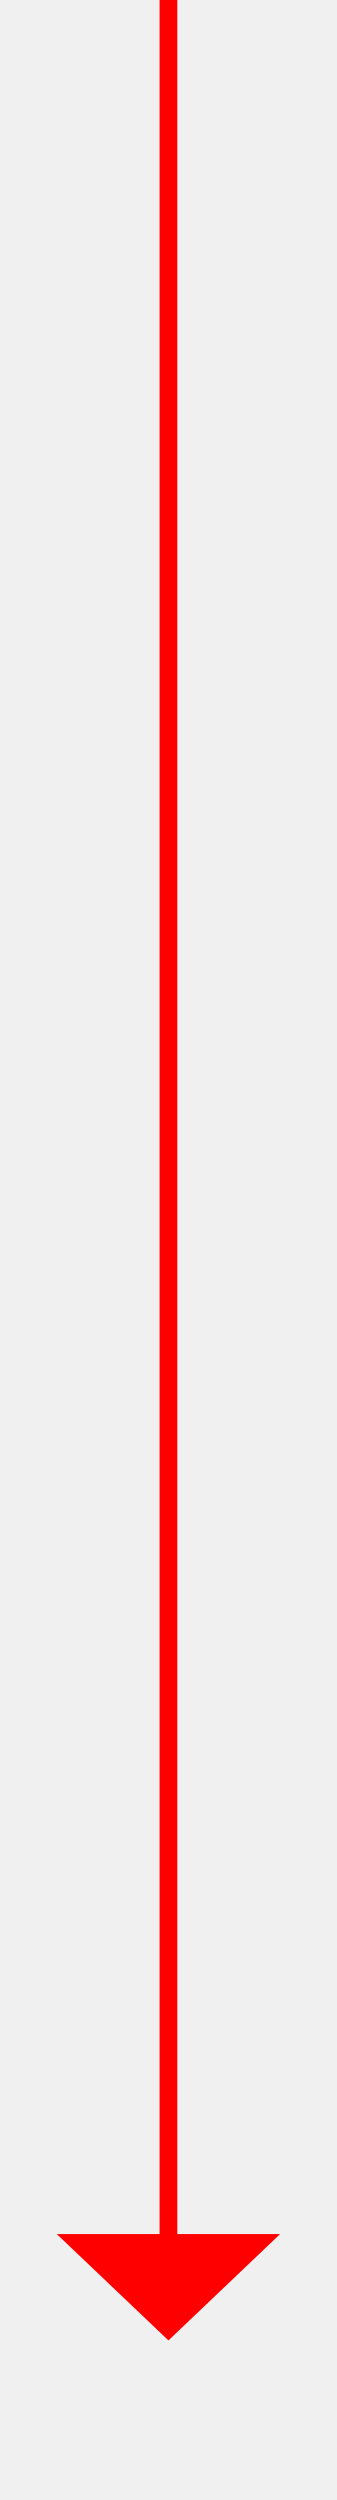
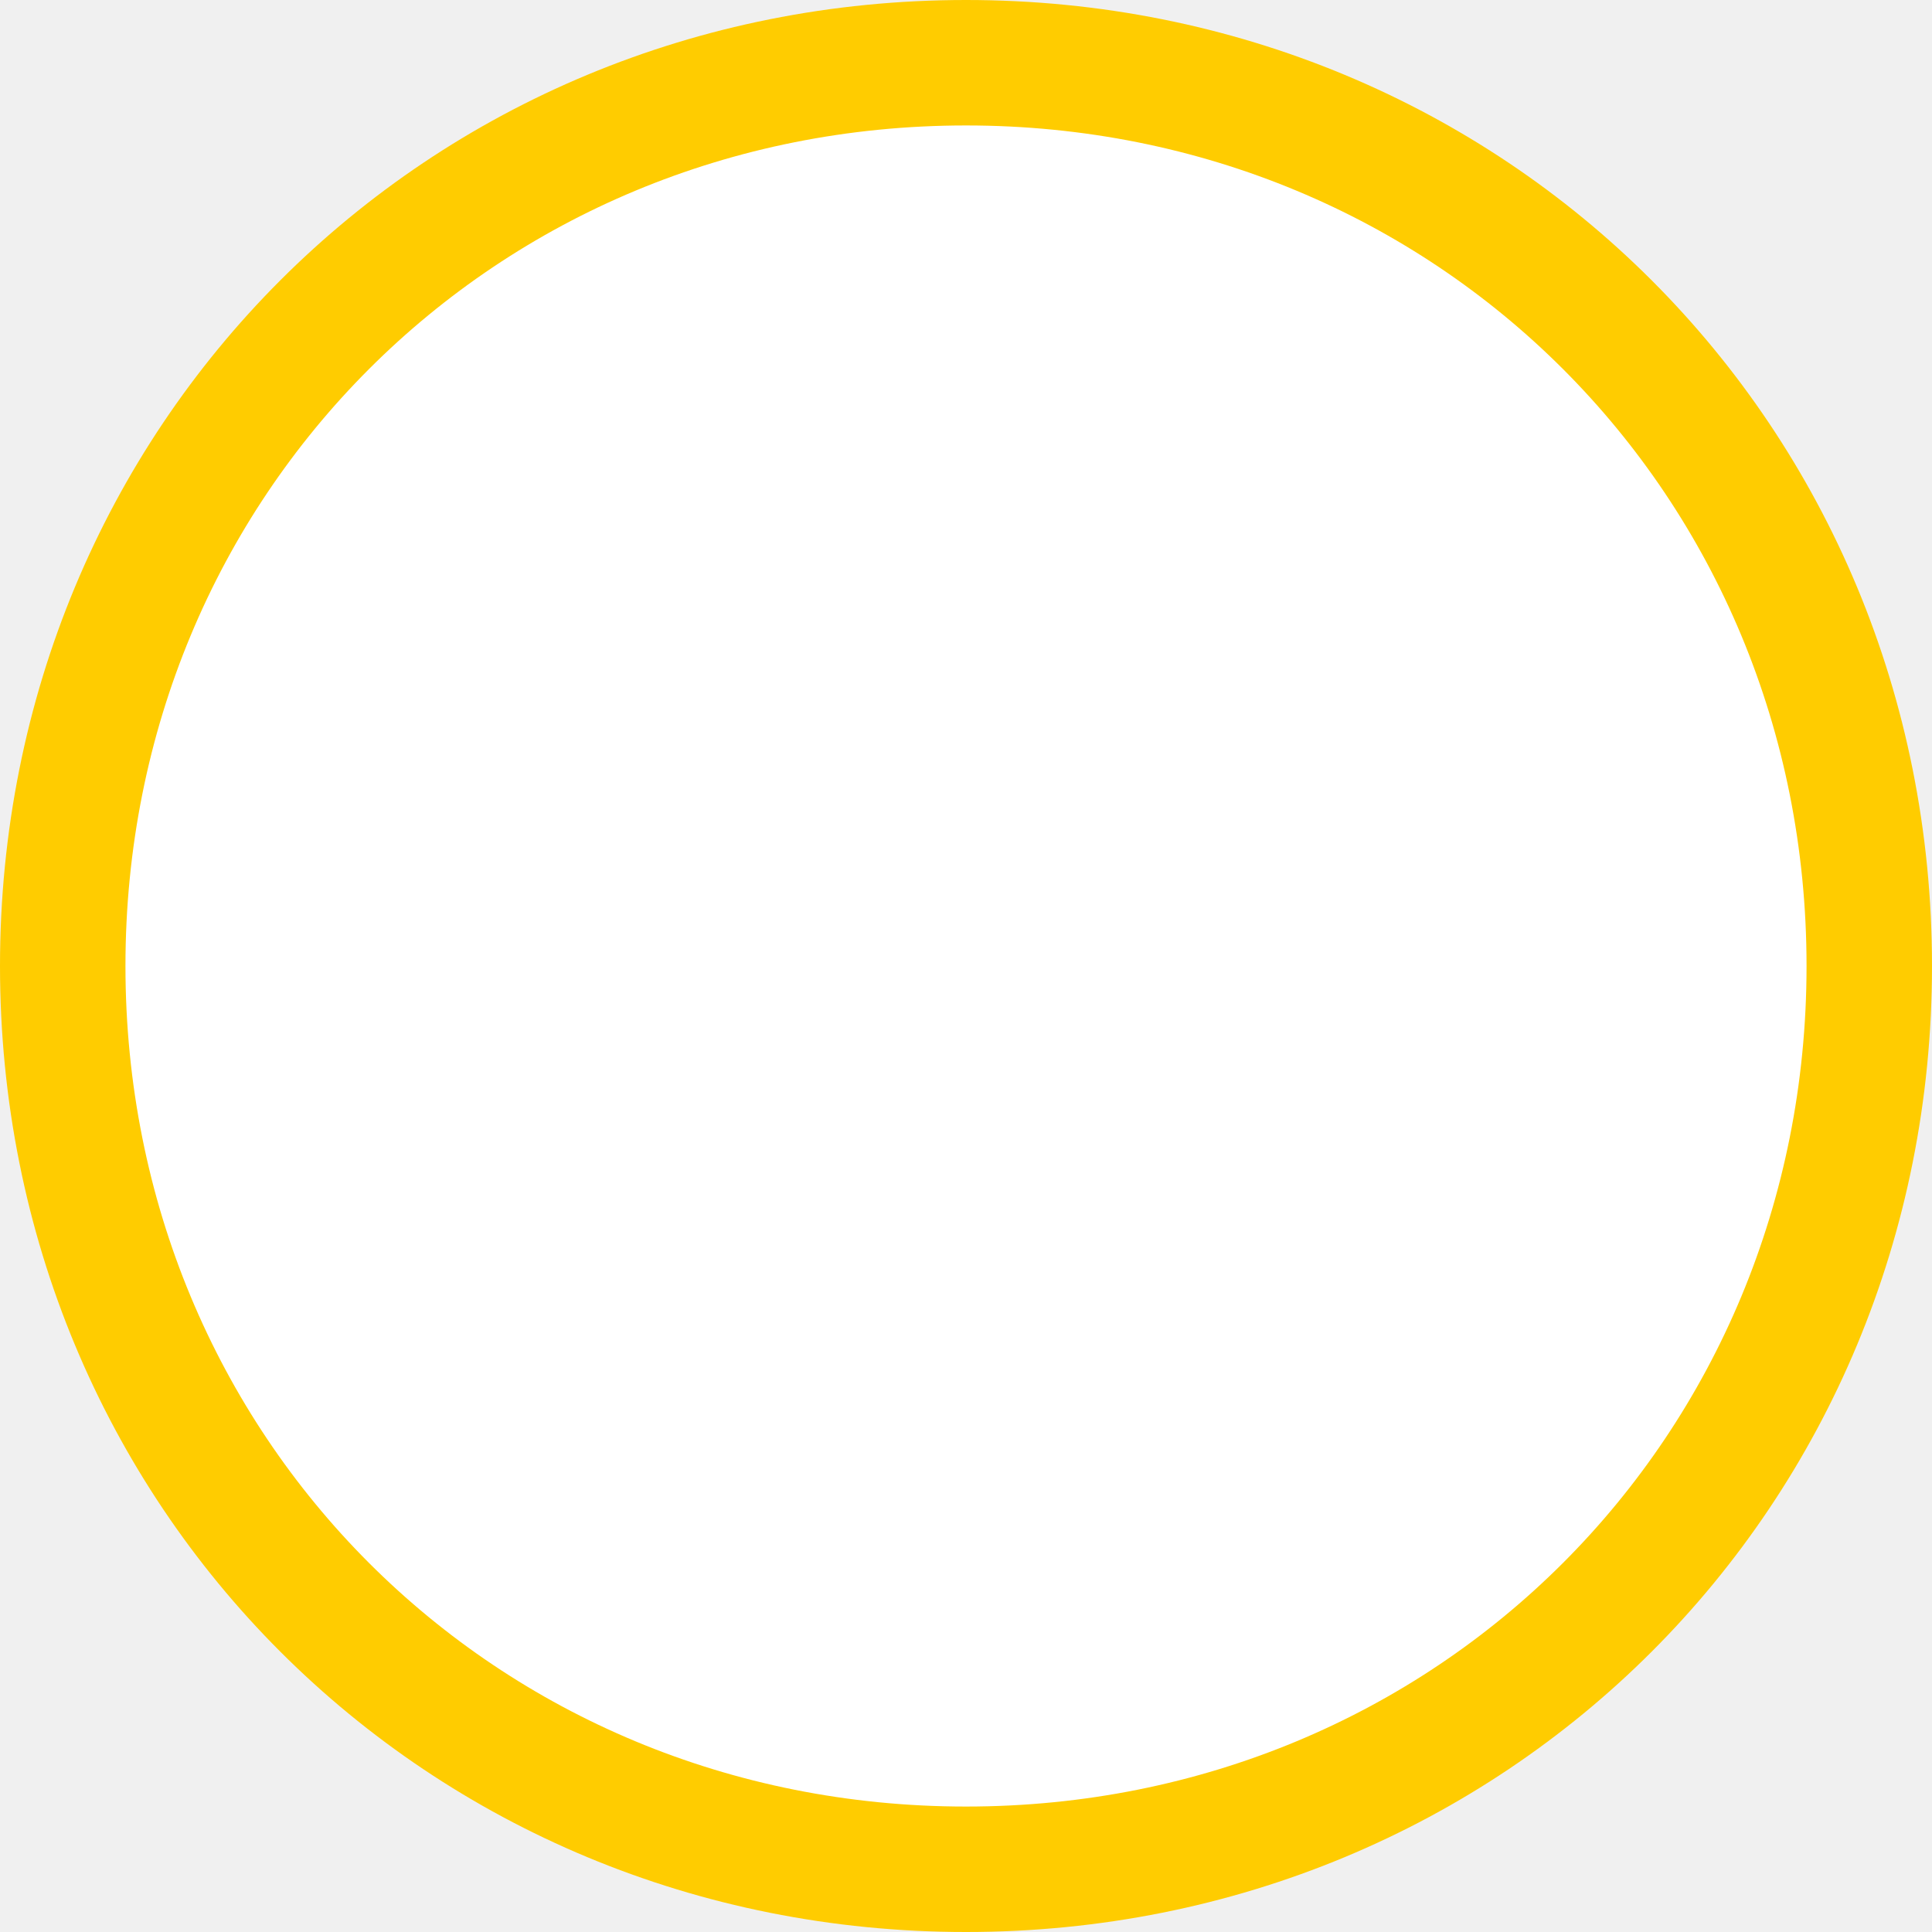
- <svg xmlns="http://www.w3.org/2000/svg" version="1.1" width="19px" height="141px">
-   <g transform="matrix(1 0 0 1 -864 -8832 )">
-     <path d="M 867.2 8958  L 873.5 8964  L 879.8 8958  L 867.2 8958  Z " fill-rule="nonzero" fill="#ff0000" stroke="none" />
-     <path d="M 873.5 8832  L 873.5 8959  " stroke-width="1" stroke="#ff0000" fill="none" />
+ <svg xmlns="http://www.w3.org/2000/svg" version="1.1" width="77px" height="77px">
+   <g transform="matrix(1 0 0 1 -964 -11481 )">
+     <path d="M 1002.5 11485  C 1021.82 11485  1037 11500.18  1037 11519.5  C 1037 11538.82  1021.82 11554  1002.5 11554  C 983.18 11554  968 11538.82  968 11519.5  C 968 11500.18  983.18 11485  1002.5 11485  Z " fill-rule="nonzero" fill="#ffffff" stroke="none" />
+     <path d="M 1002.5 11483.5  C 1022.66 11483.5  1038.5 11499.34  1038.5 11519.5  C 1038.5 11539.66  1022.66 11555.5  1002.5 11555.5  C 982.34 11555.5  966.5 11539.66  966.5 11519.5  C 966.5 11499.34  982.34 11483.5  1002.5 11483.5  Z " stroke-width="5" stroke="#ffcc00" fill="none" />
  </g>
</svg>
